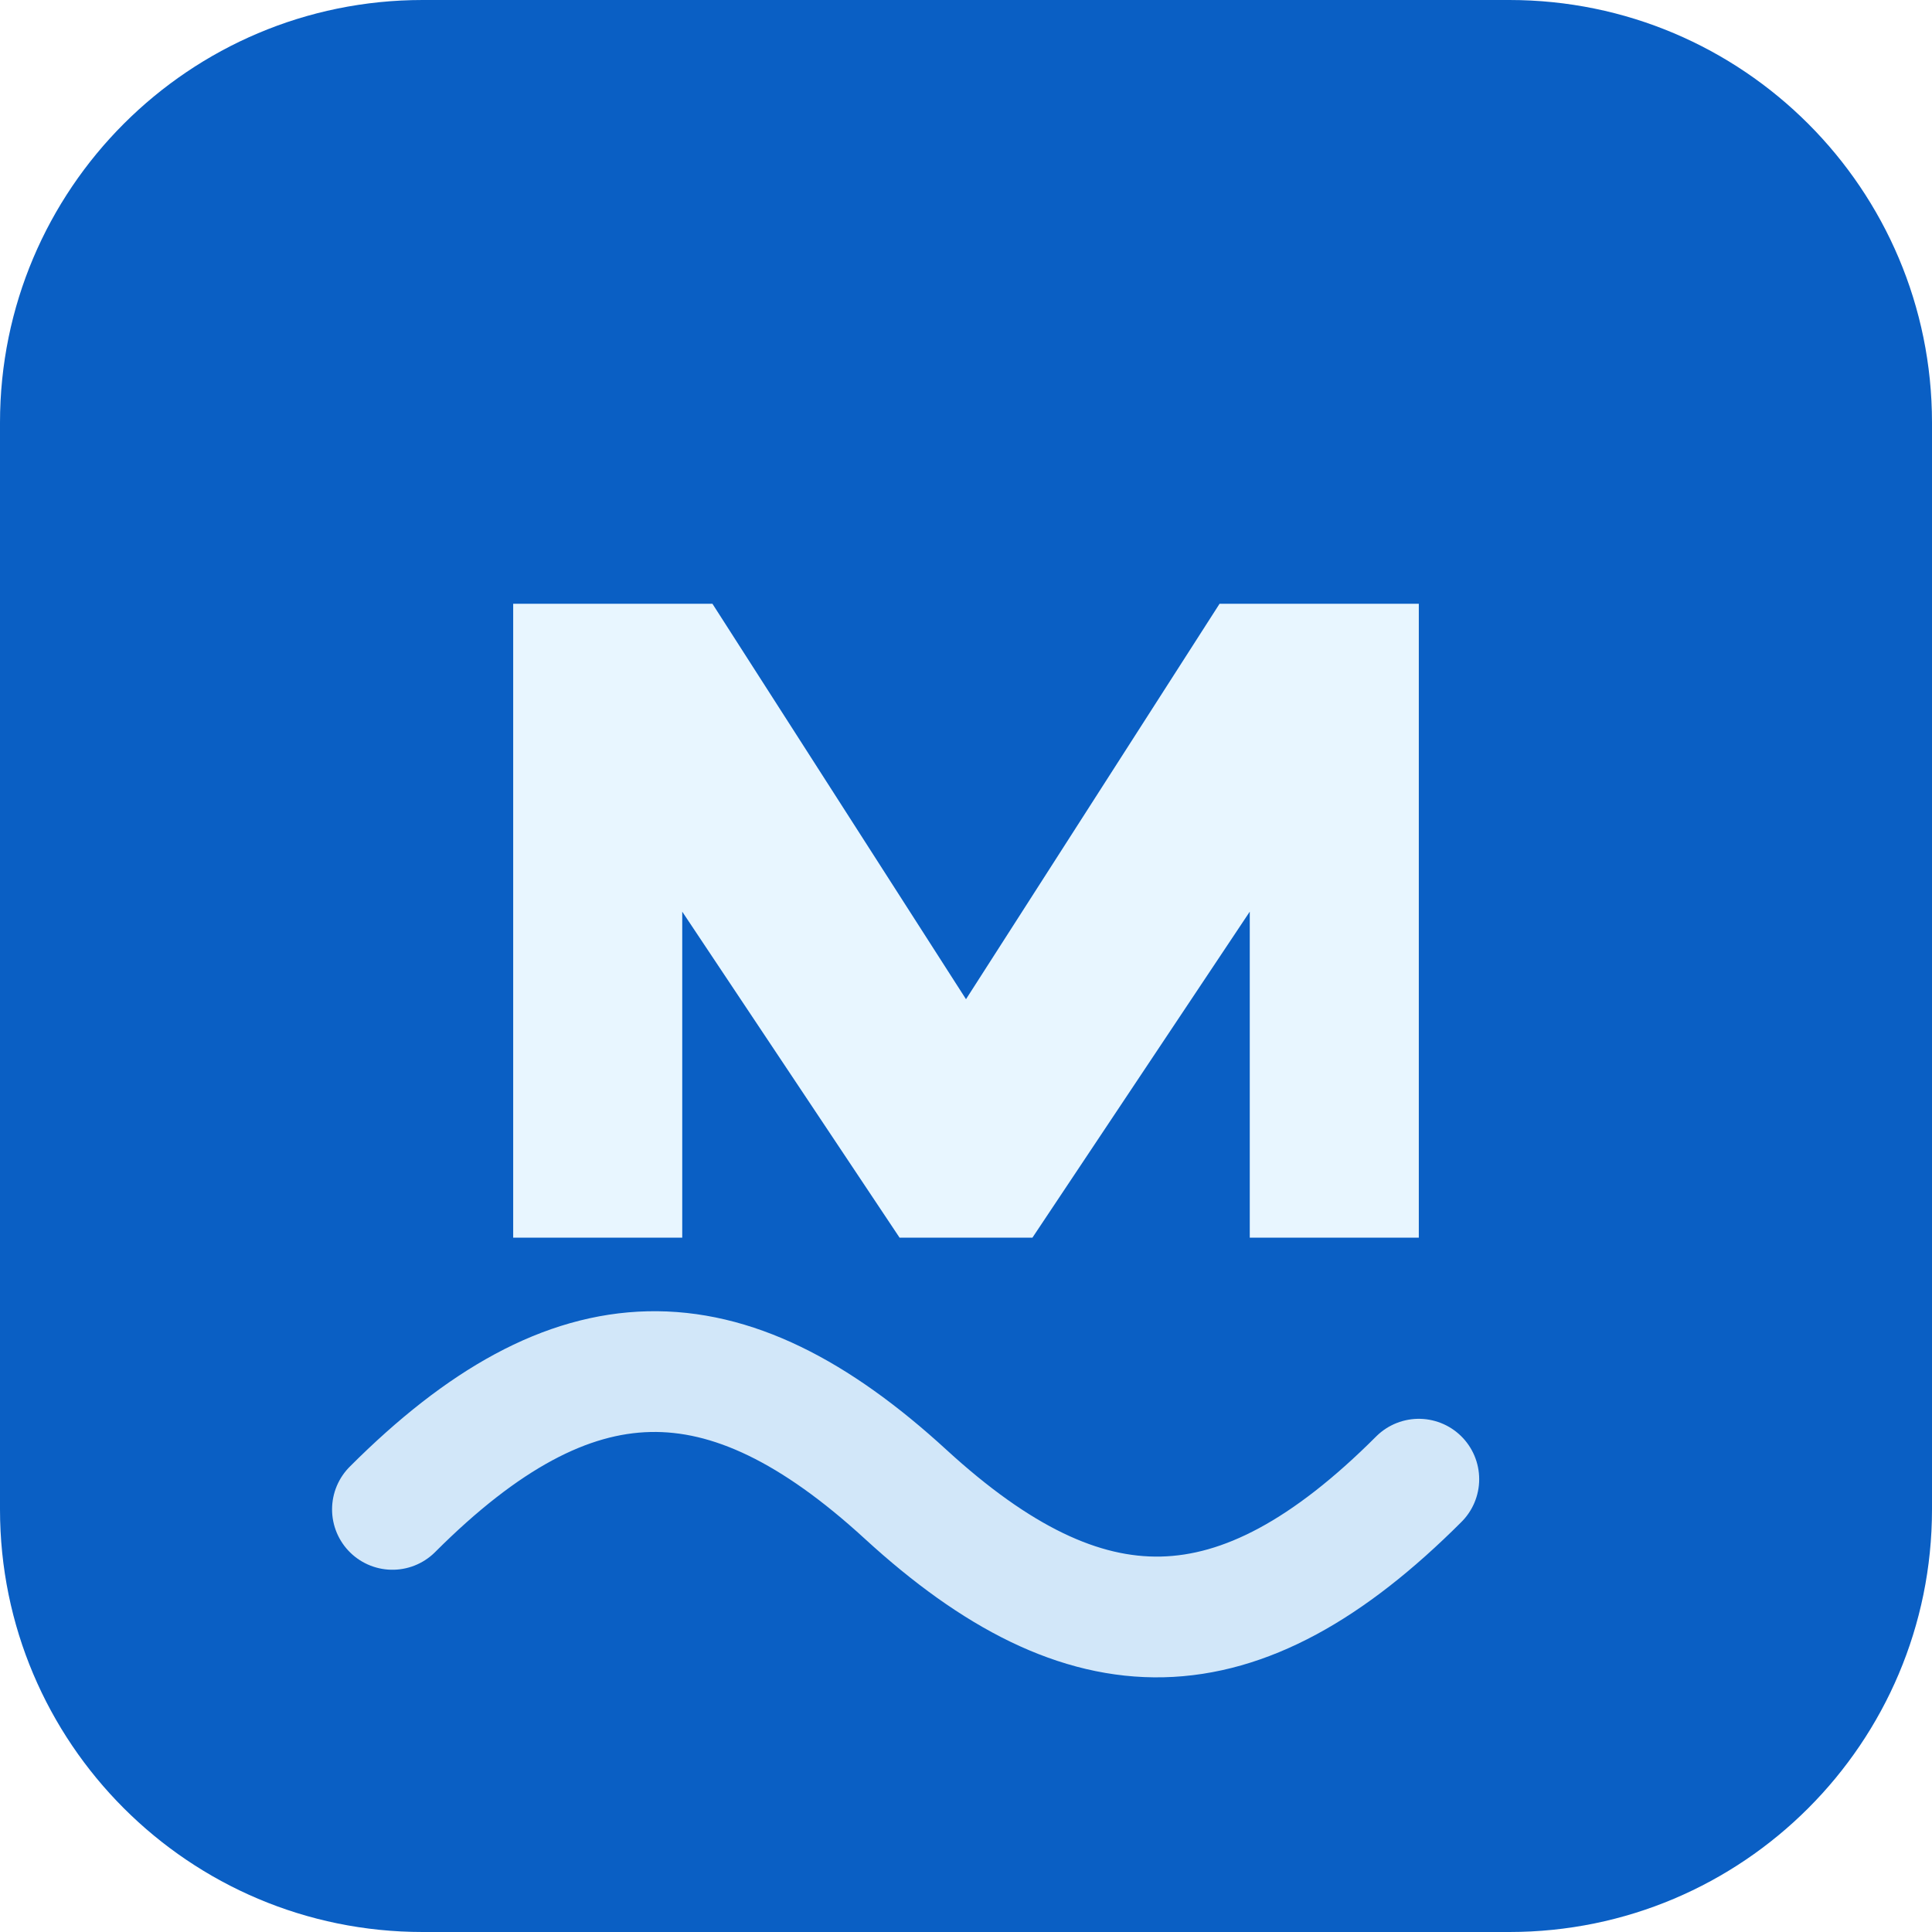
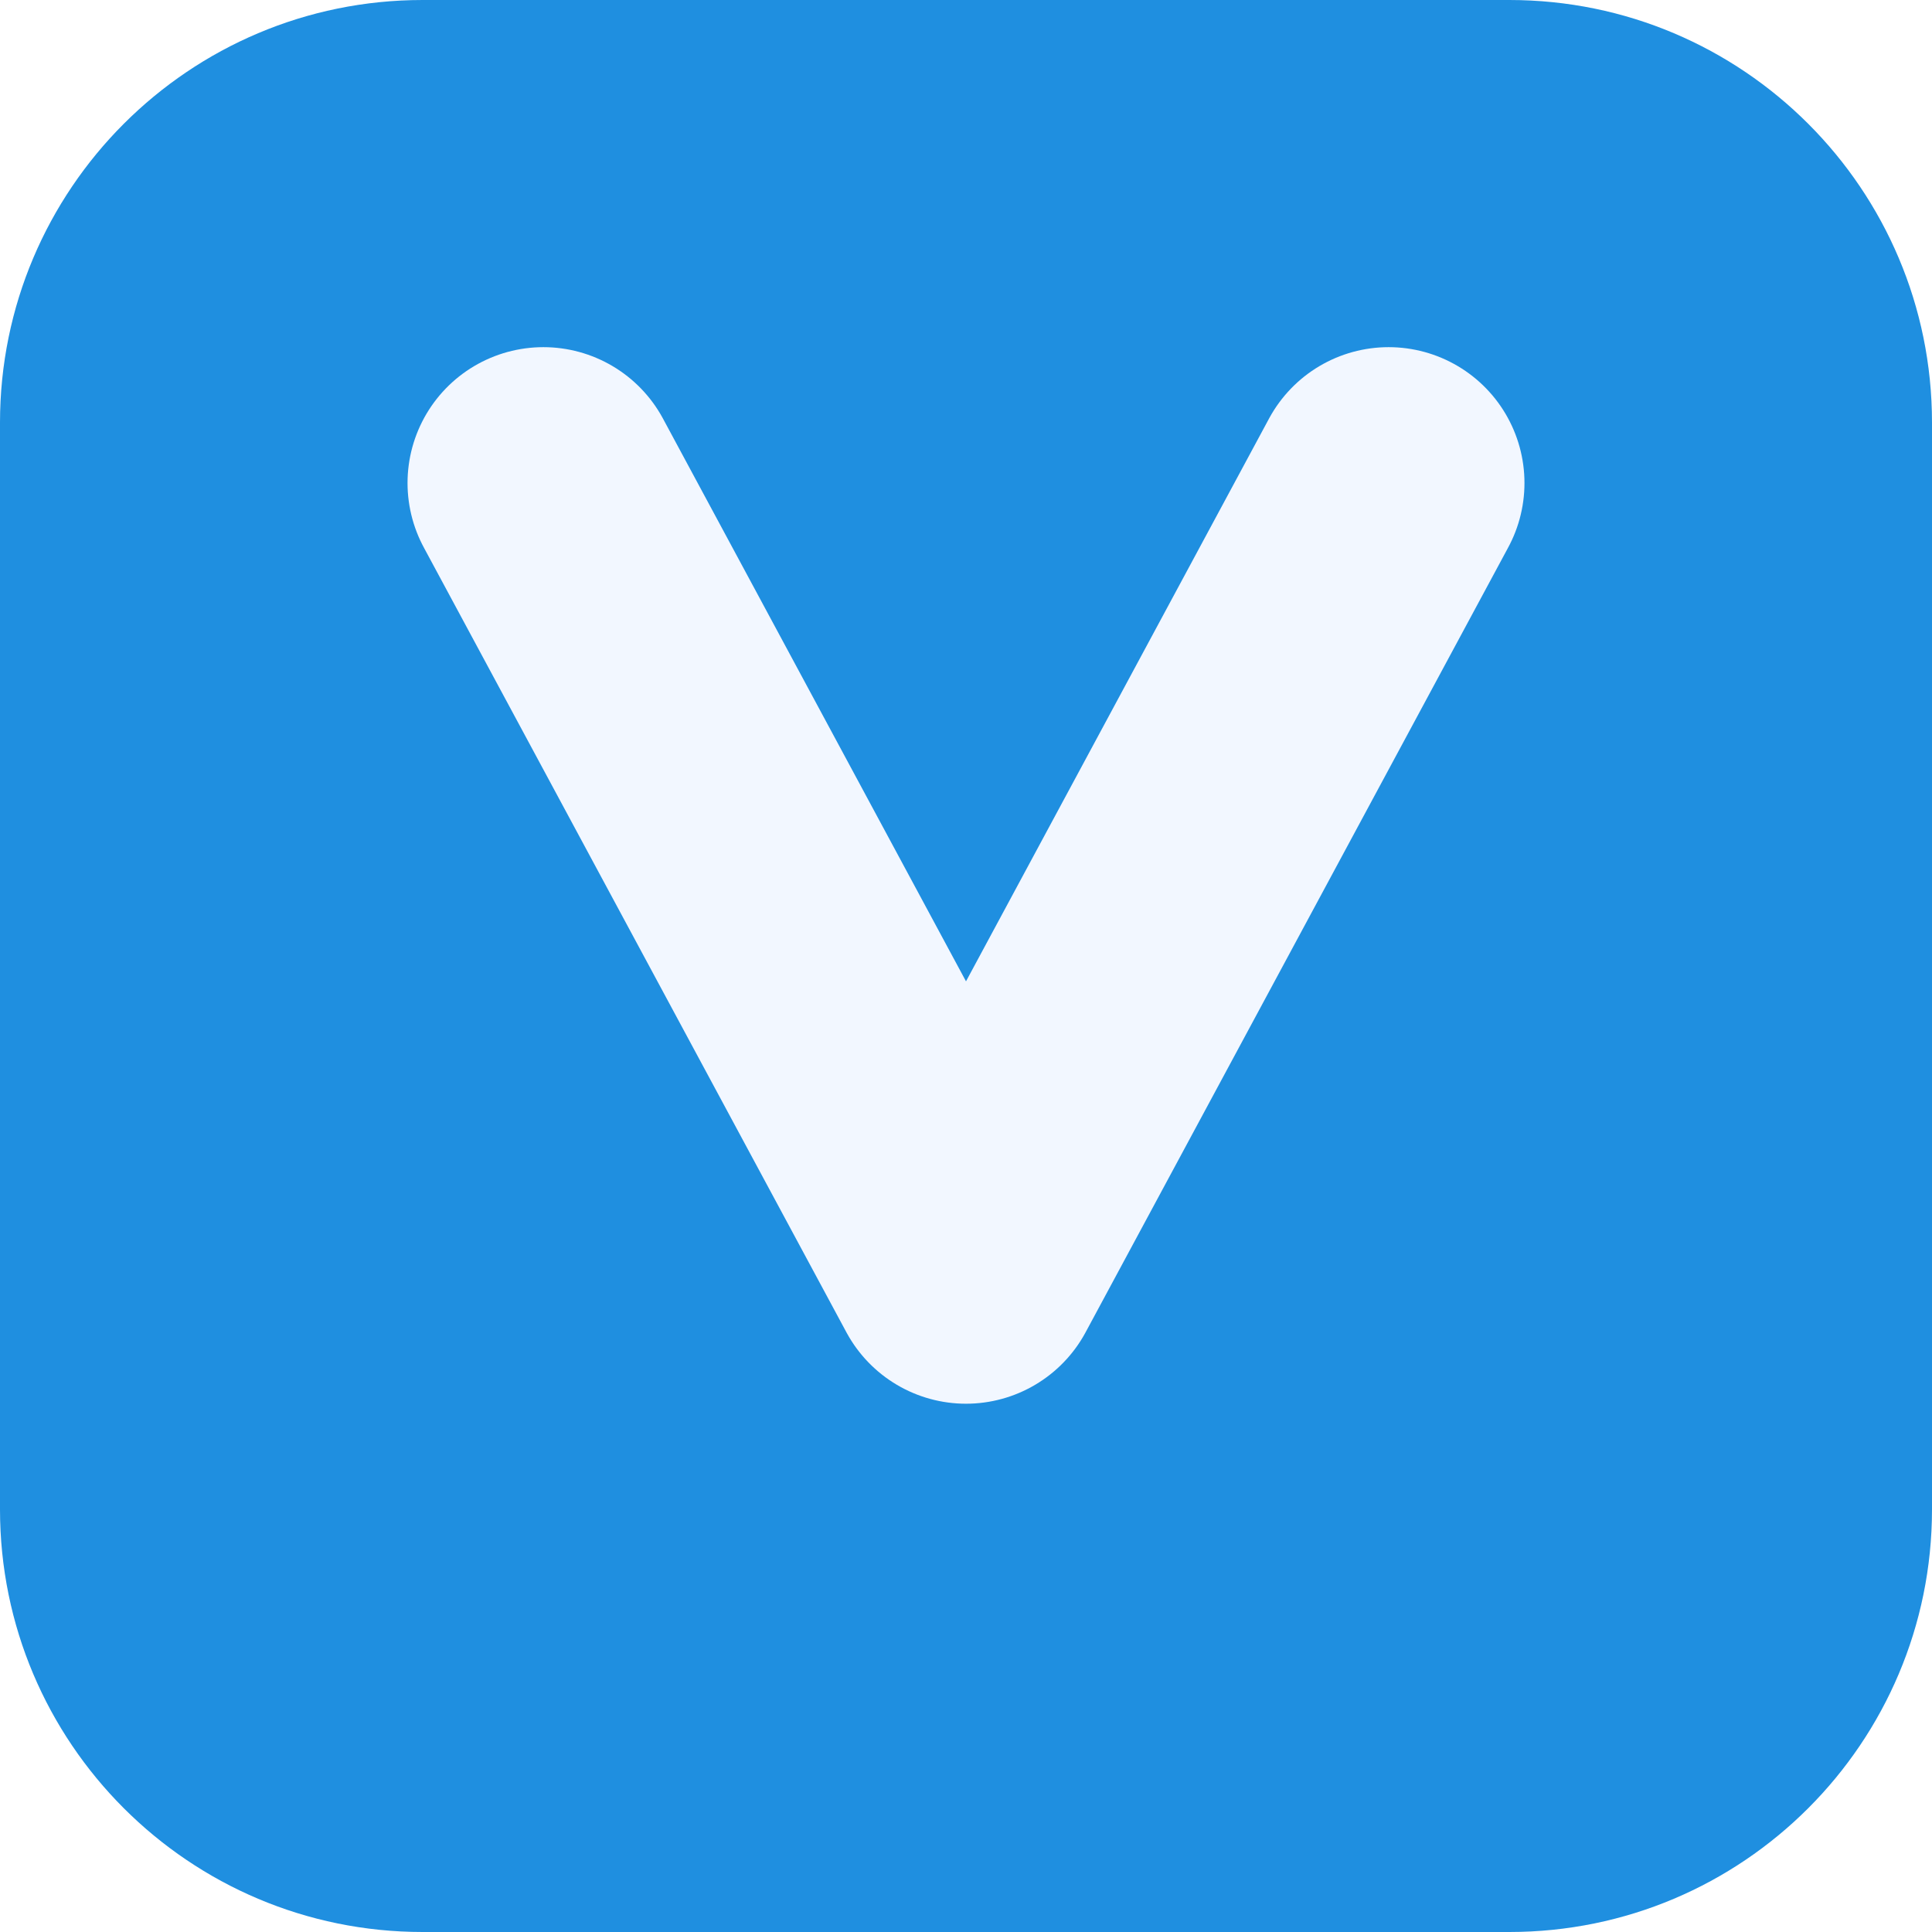
- <svg xmlns="http://www.w3.org/2000/svg" viewBox="0 0 64 64" width="64" height="64" role="img" aria-labelledby="miston-mark-t">
-   <rect width="64" height="64" rx="14" fill="#0a5fc4" />
-   <path d="M17 41V20h6.6L32 33.1 40.4 20H47v21h-5.6V30.2L34.2 41h-4.4l-7.2-10.8V41z" fill="#e8f6ff" />
-   <path d="M13 50c6-6 11-6 17-0.5s11 5.5 17-0.5" fill="none" stroke="#e8f6ff" stroke-width="4" stroke-linecap="round" opacity="0.9" />
+ <svg xmlns="http://www.w3.org/2000/svg" viewBox="0 0 64 64" width="64" height="64" role="img" aria-labelledby="velaira-mark-small-t">
+   <rect width="64" height="64" rx="14" fill="#1f8fe0" />
+   <path d="M18.00 16.00 32.00 42.00 46.00 16.00" fill="none" stroke="#f2f7ff" stroke-width="9" stroke-linecap="round" stroke-linejoin="round" />
</svg>
